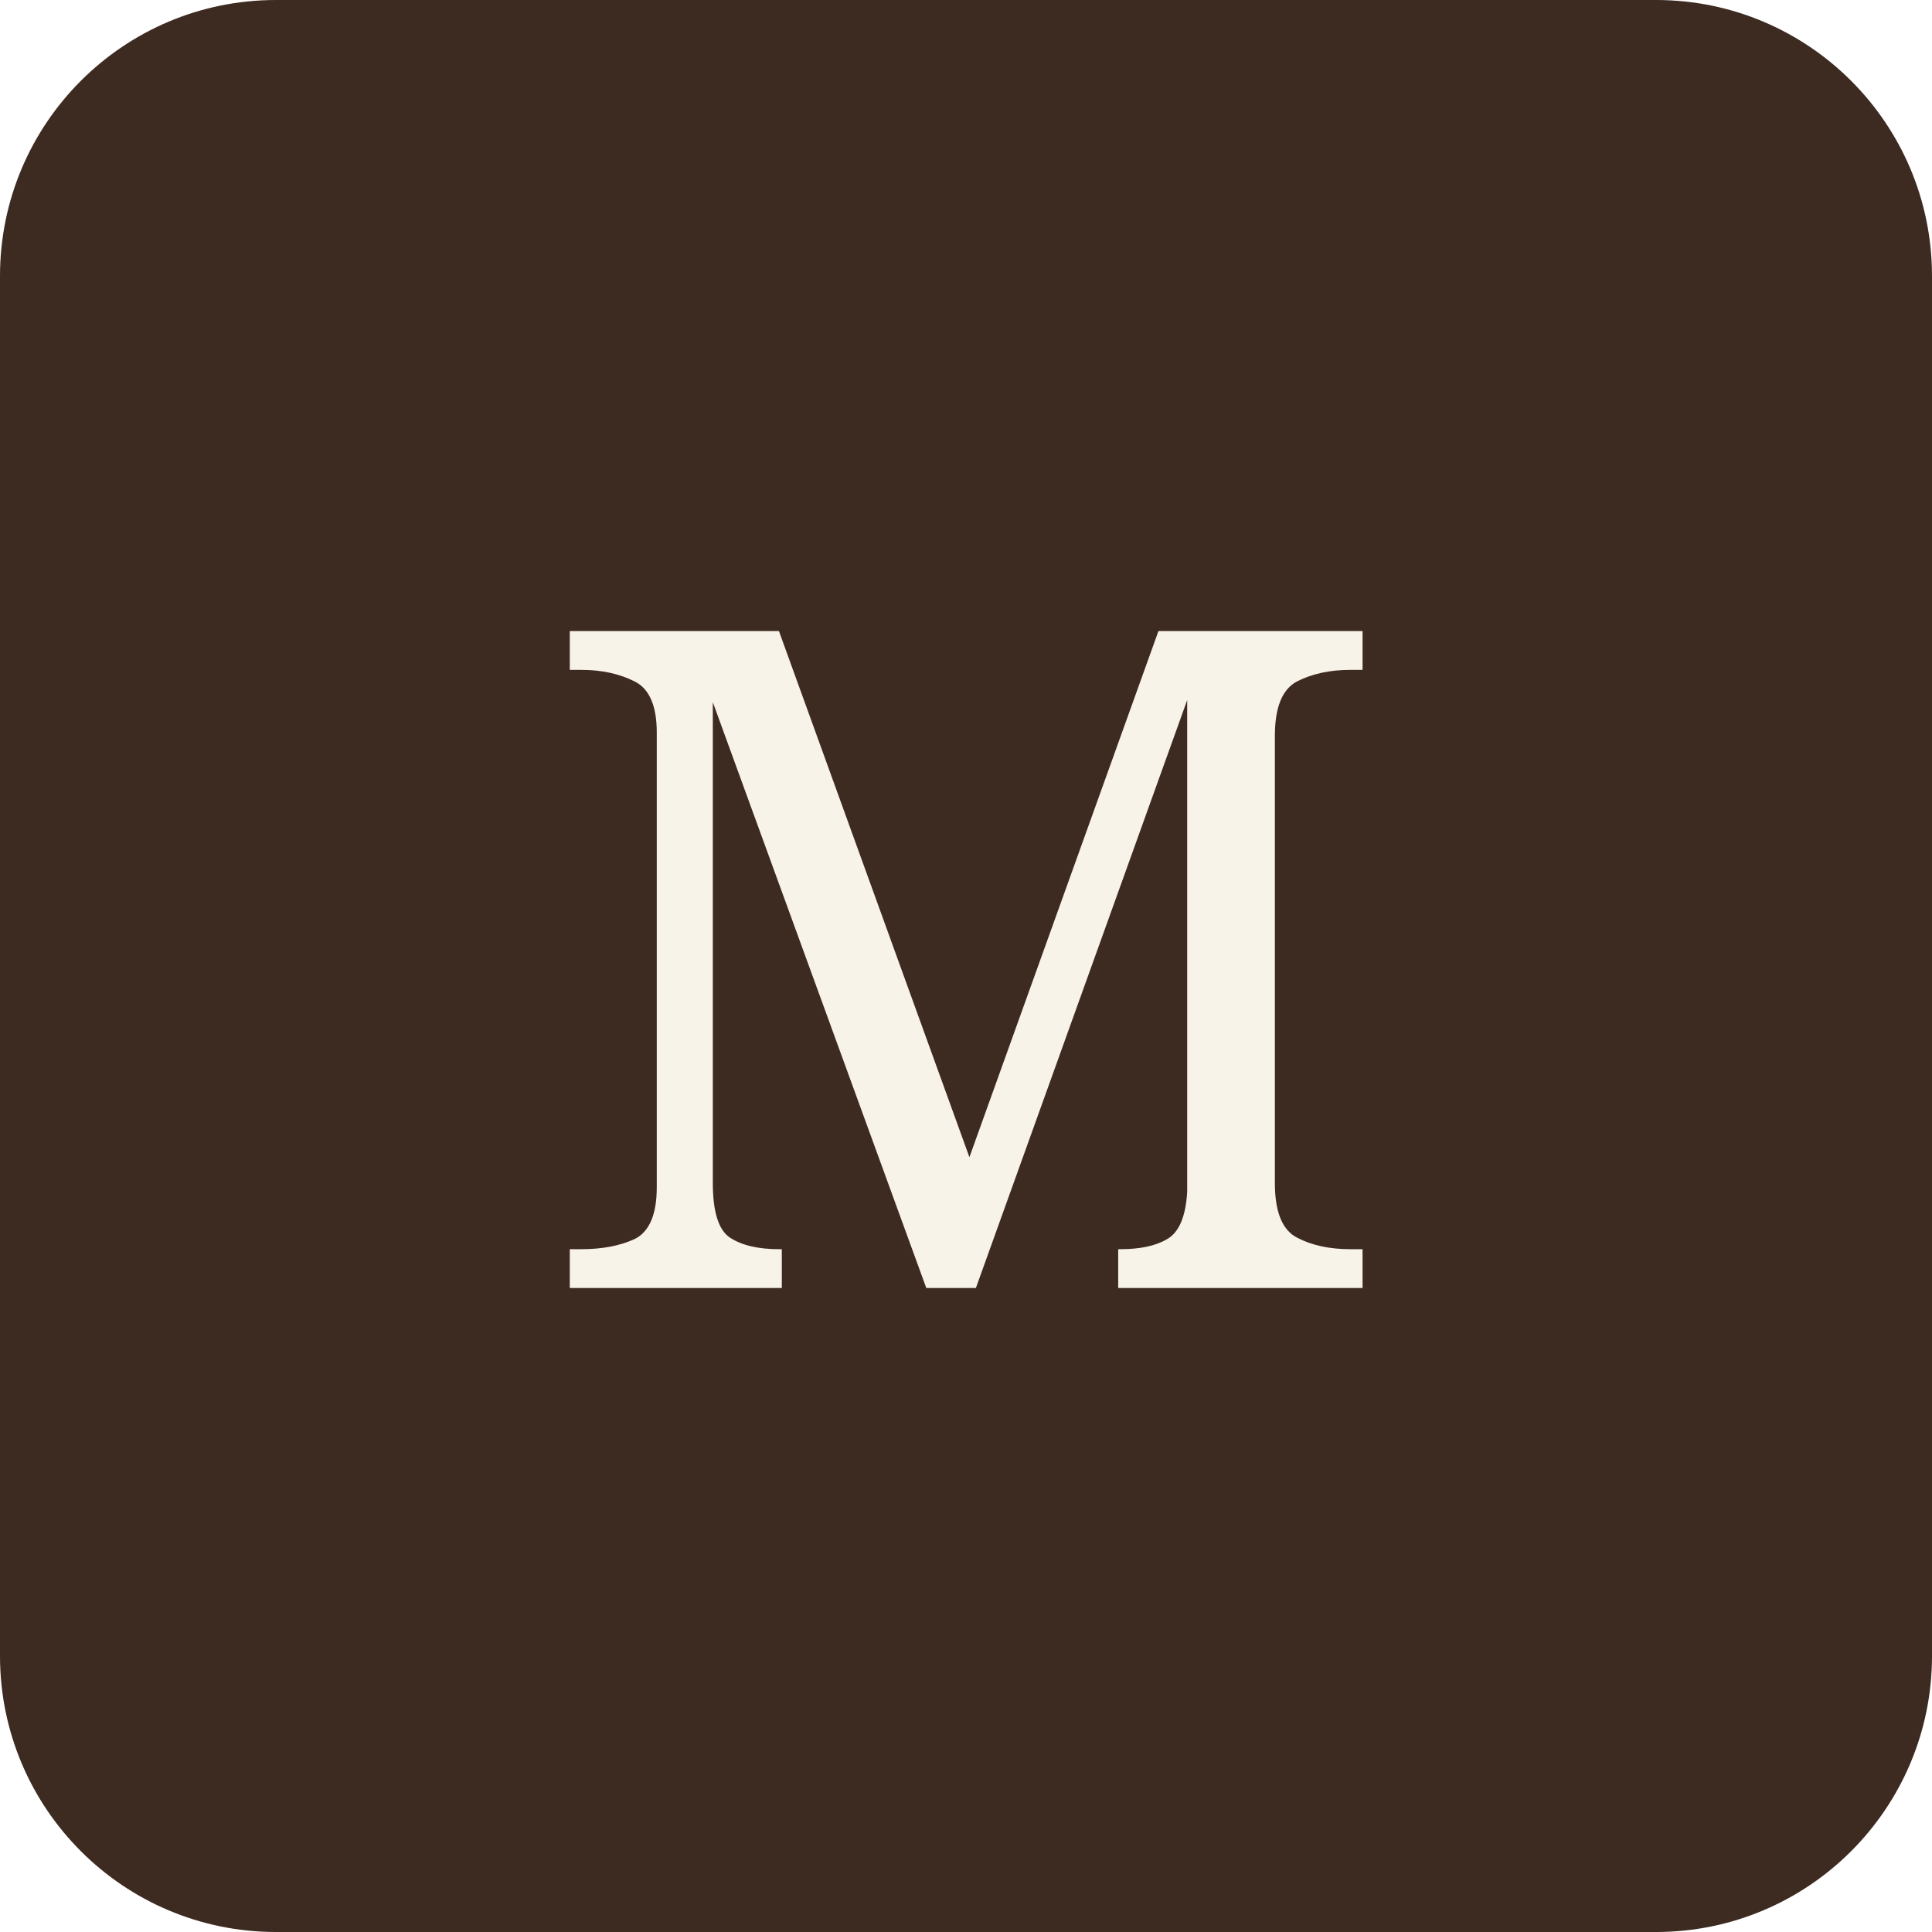
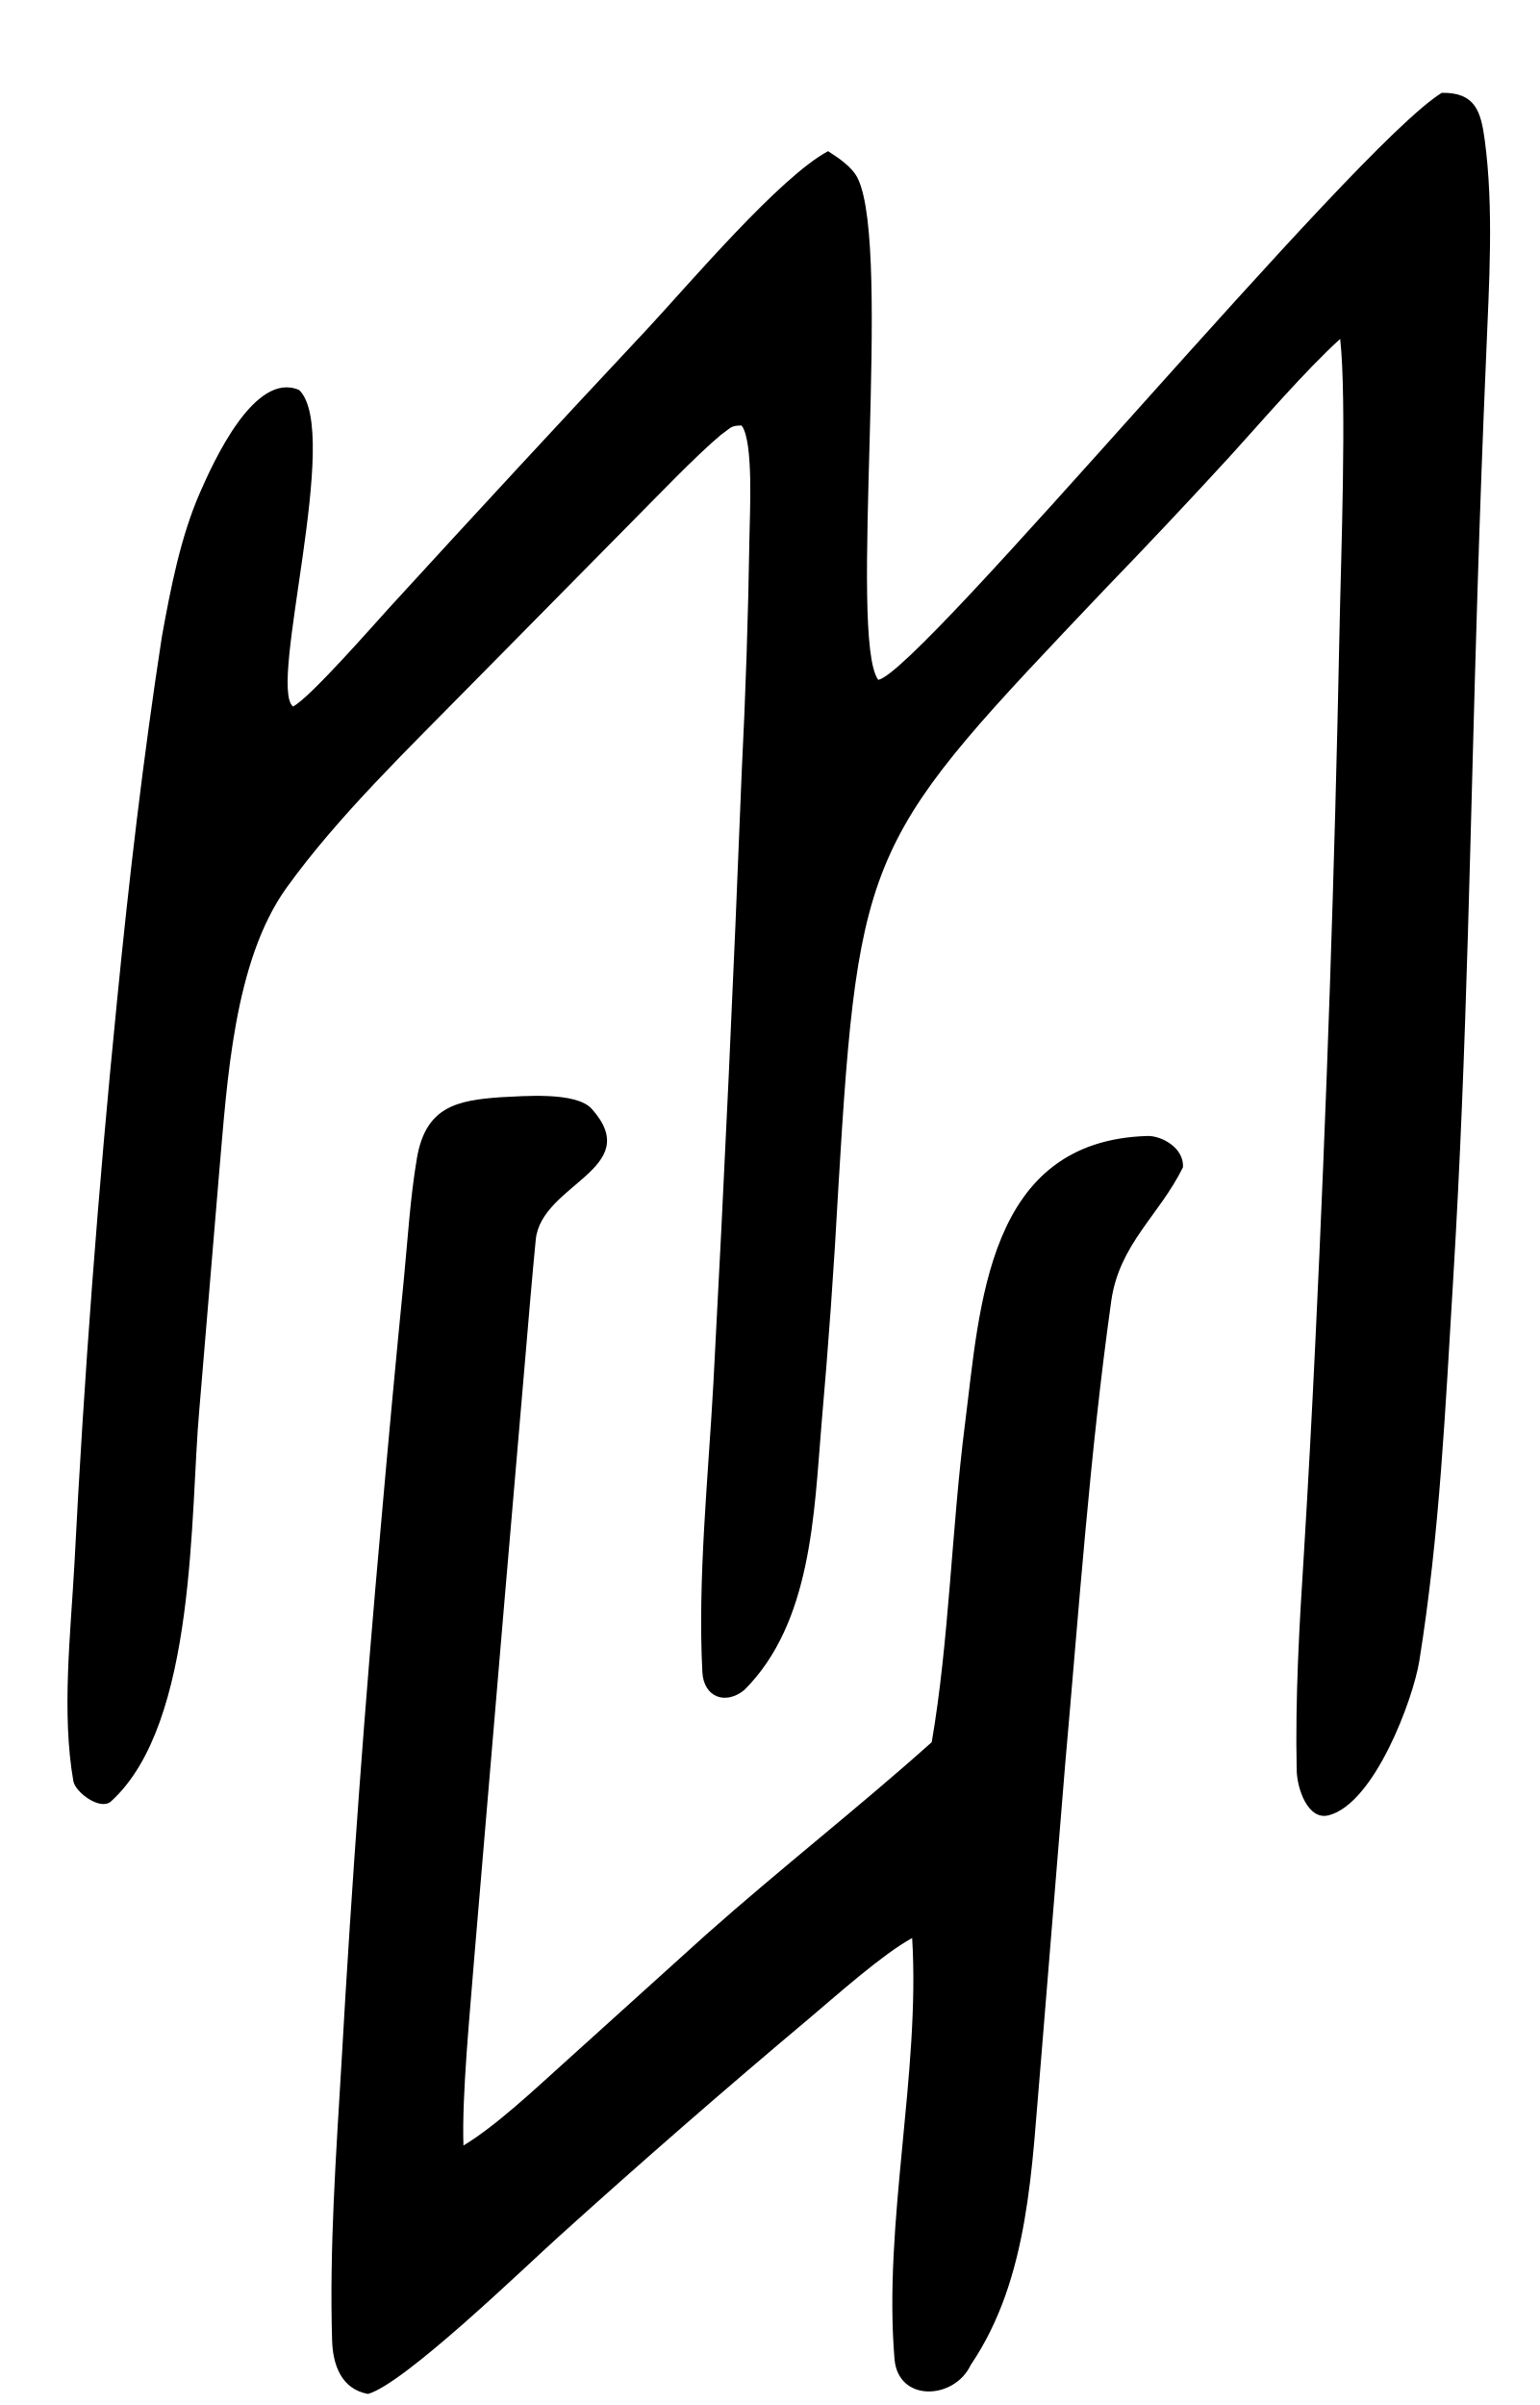
- <svg xmlns="http://www.w3.org/2000/svg" viewBox="0 0 42 42">
-   <rect width="42" height="42" rx="6" fill="#3d2a20" />
-   <text x="21" y="28" font-family="Georgia, serif" font-size="20" font-weight="500" fill="#f8f3e8" text-anchor="middle">M</text>
+ <svg xmlns="http://www.w3.org/2000/svg" viewBox="98.394 43.919 113.055 176.588" shape-rendering="geometricPrecision">
+   <path fill="oklch(0.42 0.1 40)" d="M204.268,50.734c2.452,-0.035 2.871,1.345 3.156,3.472c0.674,5.018 0.314,10.596 0.111,15.628c-0.251,5.811 -0.465,11.624 -0.643,17.438c-0.532,16.86 -0.758,33.712 -1.784,50.546c-0.577,9.457 -0.981,18.654 -2.488,28.048c-0.451,2.809 -3.298,10.488 -6.662,11.343c-1.51,0.384 -2.314,-1.931 -2.344,-3.309c-0.114,-5.273 0.186,-10.55 0.525,-15.826c0.316,-5.183 0.596,-10.369 0.842,-15.556c0.833,-17.361 1.423,-34.733 1.773,-52.11c0.097,-5.162 0.556,-17.065 0.054,-21.604c-2.553,2.314 -5.751,6.045 -8.138,8.668c-2.993,3.264 -6.03,6.487 -9.108,9.671c-17.445,18.388 -18.101,18.744 -19.605,43.974c-0.314,5.805 -0.727,11.604 -1.238,17.395c-0.544,6.477 -0.718,14.566 -5.662,19.49c-1.356,1.121 -2.989,0.568 -3.086,-1.314c-0.355,-6.822 0.437,-14.382 0.809,-21.198c0.8,-14.961 1.494,-29.928 2.081,-44.898c0.288,-5.705 0.476,-11.414 0.565,-17.126c0.017,-1.719 0.327,-7.139 -0.576,-8.306c-0.829,0.017 -0.711,0.125 -1.52,0.689c-1.846,1.546 -4.767,4.608 -6.565,6.414l-11.712,11.867c-4.582,4.673 -9.824,9.696 -13.617,14.972c-3.876,5.392 -4.358,14.221 -4.932,20.727l-1.473,17.587c-0.684,7.487 -0.162,23.052 -6.488,28.773c-0.773,0.699 -2.617,-0.659 -2.763,-1.493c-0.869,-4.986 -0.205,-10.779 0.076,-15.88c0.705,-13.781 1.745,-27.543 3.119,-41.273c0.879,-8.95 1.936,-17.981 3.305,-26.869c0.635,-3.496 1.36,-7.294 2.79,-10.565c1,-2.287 4.022,-8.979 7.292,-7.553c3.154,3.061 -2.309,21.726 -0.453,23.24c1.229,-0.623 5.854,-5.921 7.103,-7.288c6.272,-6.856 12.584,-13.676 18.936,-20.458c3.112,-3.353 9.724,-11.147 13.254,-13.03c0.787,0.505 1.78,1.163 2.189,2.015c2.531,5.271 -0.728,33.761 1.494,36.802c3.053,-0.518 34.934,-39.16 41.387,-43.105z" />
+   <path fill="oklch(0.42 0.1 40)" d="M135.165,124.482c1.62,-0.071 5.532,-0.431 6.686,0.859c3.932,4.399 -3.716,5.497 -4.115,9.603c-0.284,2.914 -0.513,5.691 -0.754,8.509l-1.568,18.301l-2.195,25.928c-0.304,3.93 -0.919,10.073 -0.792,13.77c2.336,-1.392 5.29,-4.176 7.383,-6.06l10.414,-9.405c5.439,-4.83 11.311,-9.423 16.59,-14.149c1.275,-7.394 1.465,-15.737 2.44,-23.351c1.11,-8.676 1.578,-20.808 13.4,-21.158c0.998,-0.029 2.675,0.831 2.613,2.288c-1.722,3.52 -4.684,5.647 -5.271,9.833c-1.583,11.287 -2.376,22.691 -3.386,34.048l-1.797,21.998c-0.667,7.487 -0.794,15.674 -5.136,22.071c-1.201,2.567 -5.329,2.764 -5.596,-0.433c-0.835,-9.981 1.901,-21.034 1.295,-30.917c-2.179,1.198 -5.483,4.152 -7.546,5.892c-6.229,5.231 -12.364,10.575 -18.399,16.028c-2.478,2.225 -11.324,10.803 -14.015,11.558c-1.945,-0.354 -2.58,-2.119 -2.634,-3.92c-0.204,-6.788 0.288,-13.6 0.688,-20.374c0.751,-13.283 1.726,-26.553 2.924,-39.803c0.517,-5.898 1.067,-11.794 1.65,-17.687c0.287,-2.946 0.471,-6.037 0.964,-8.943c0.646,-3.809 2.96,-4.257 6.159,-4.486z" />
</svg>
